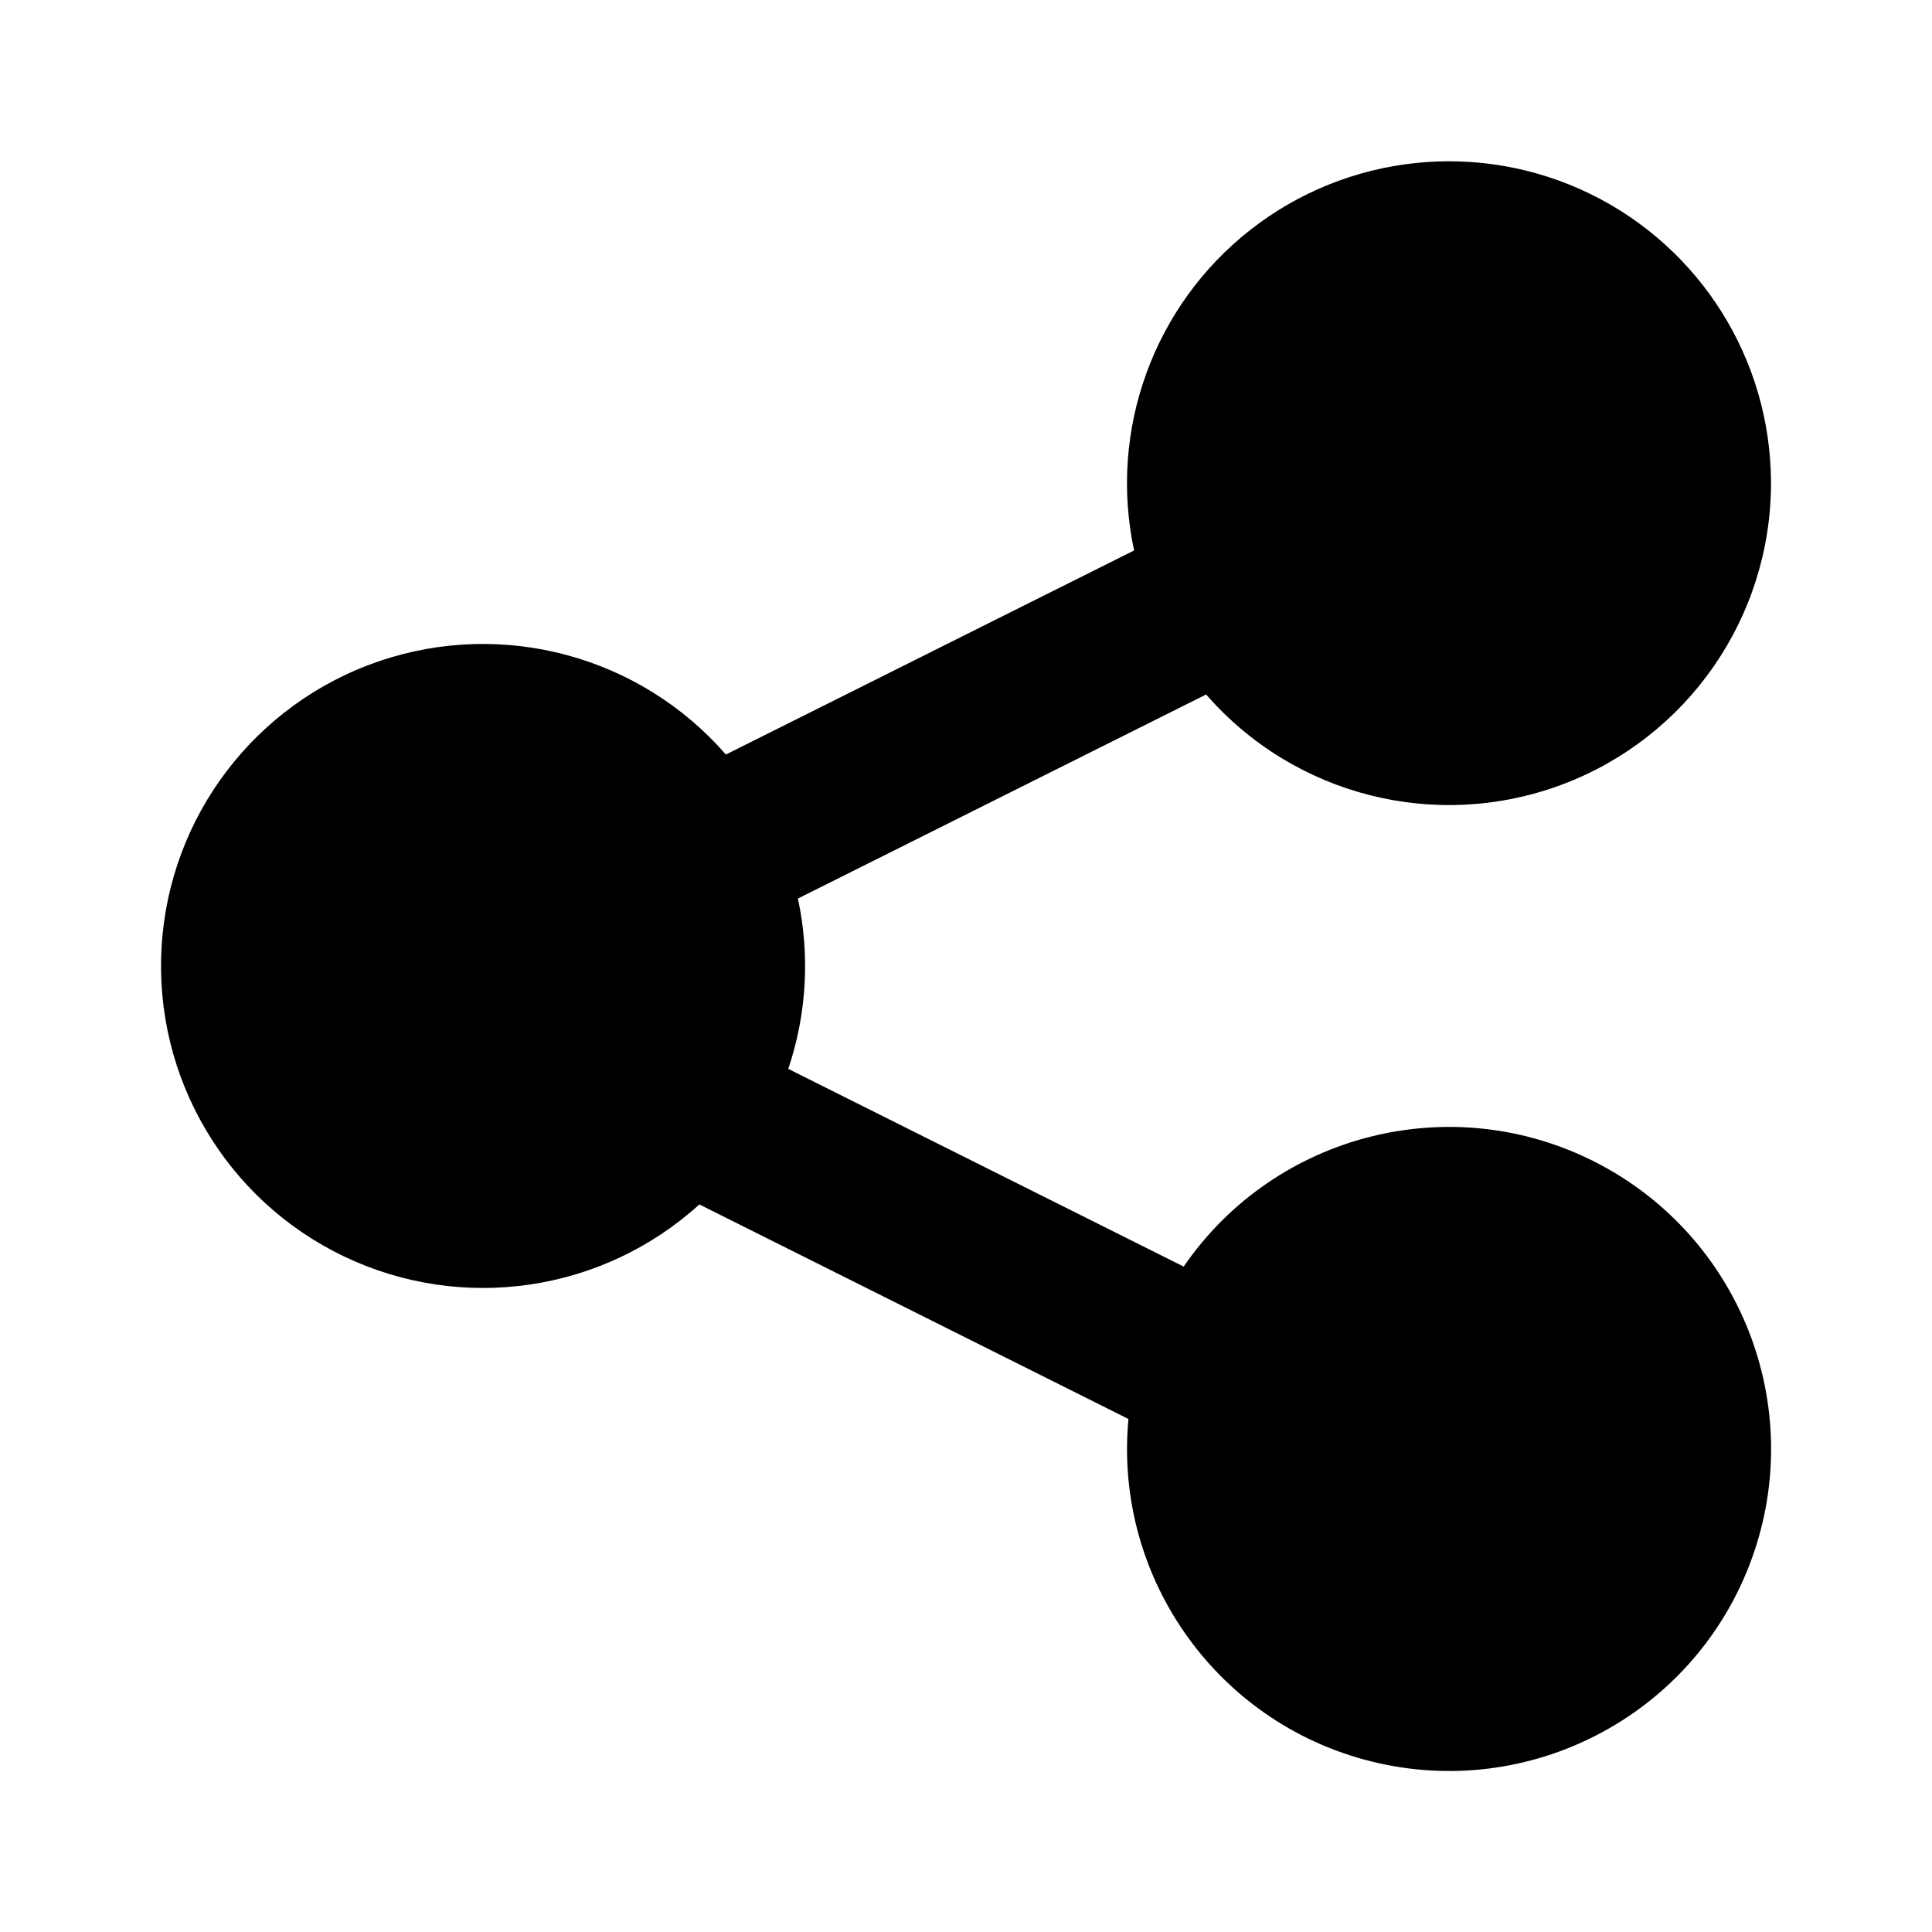
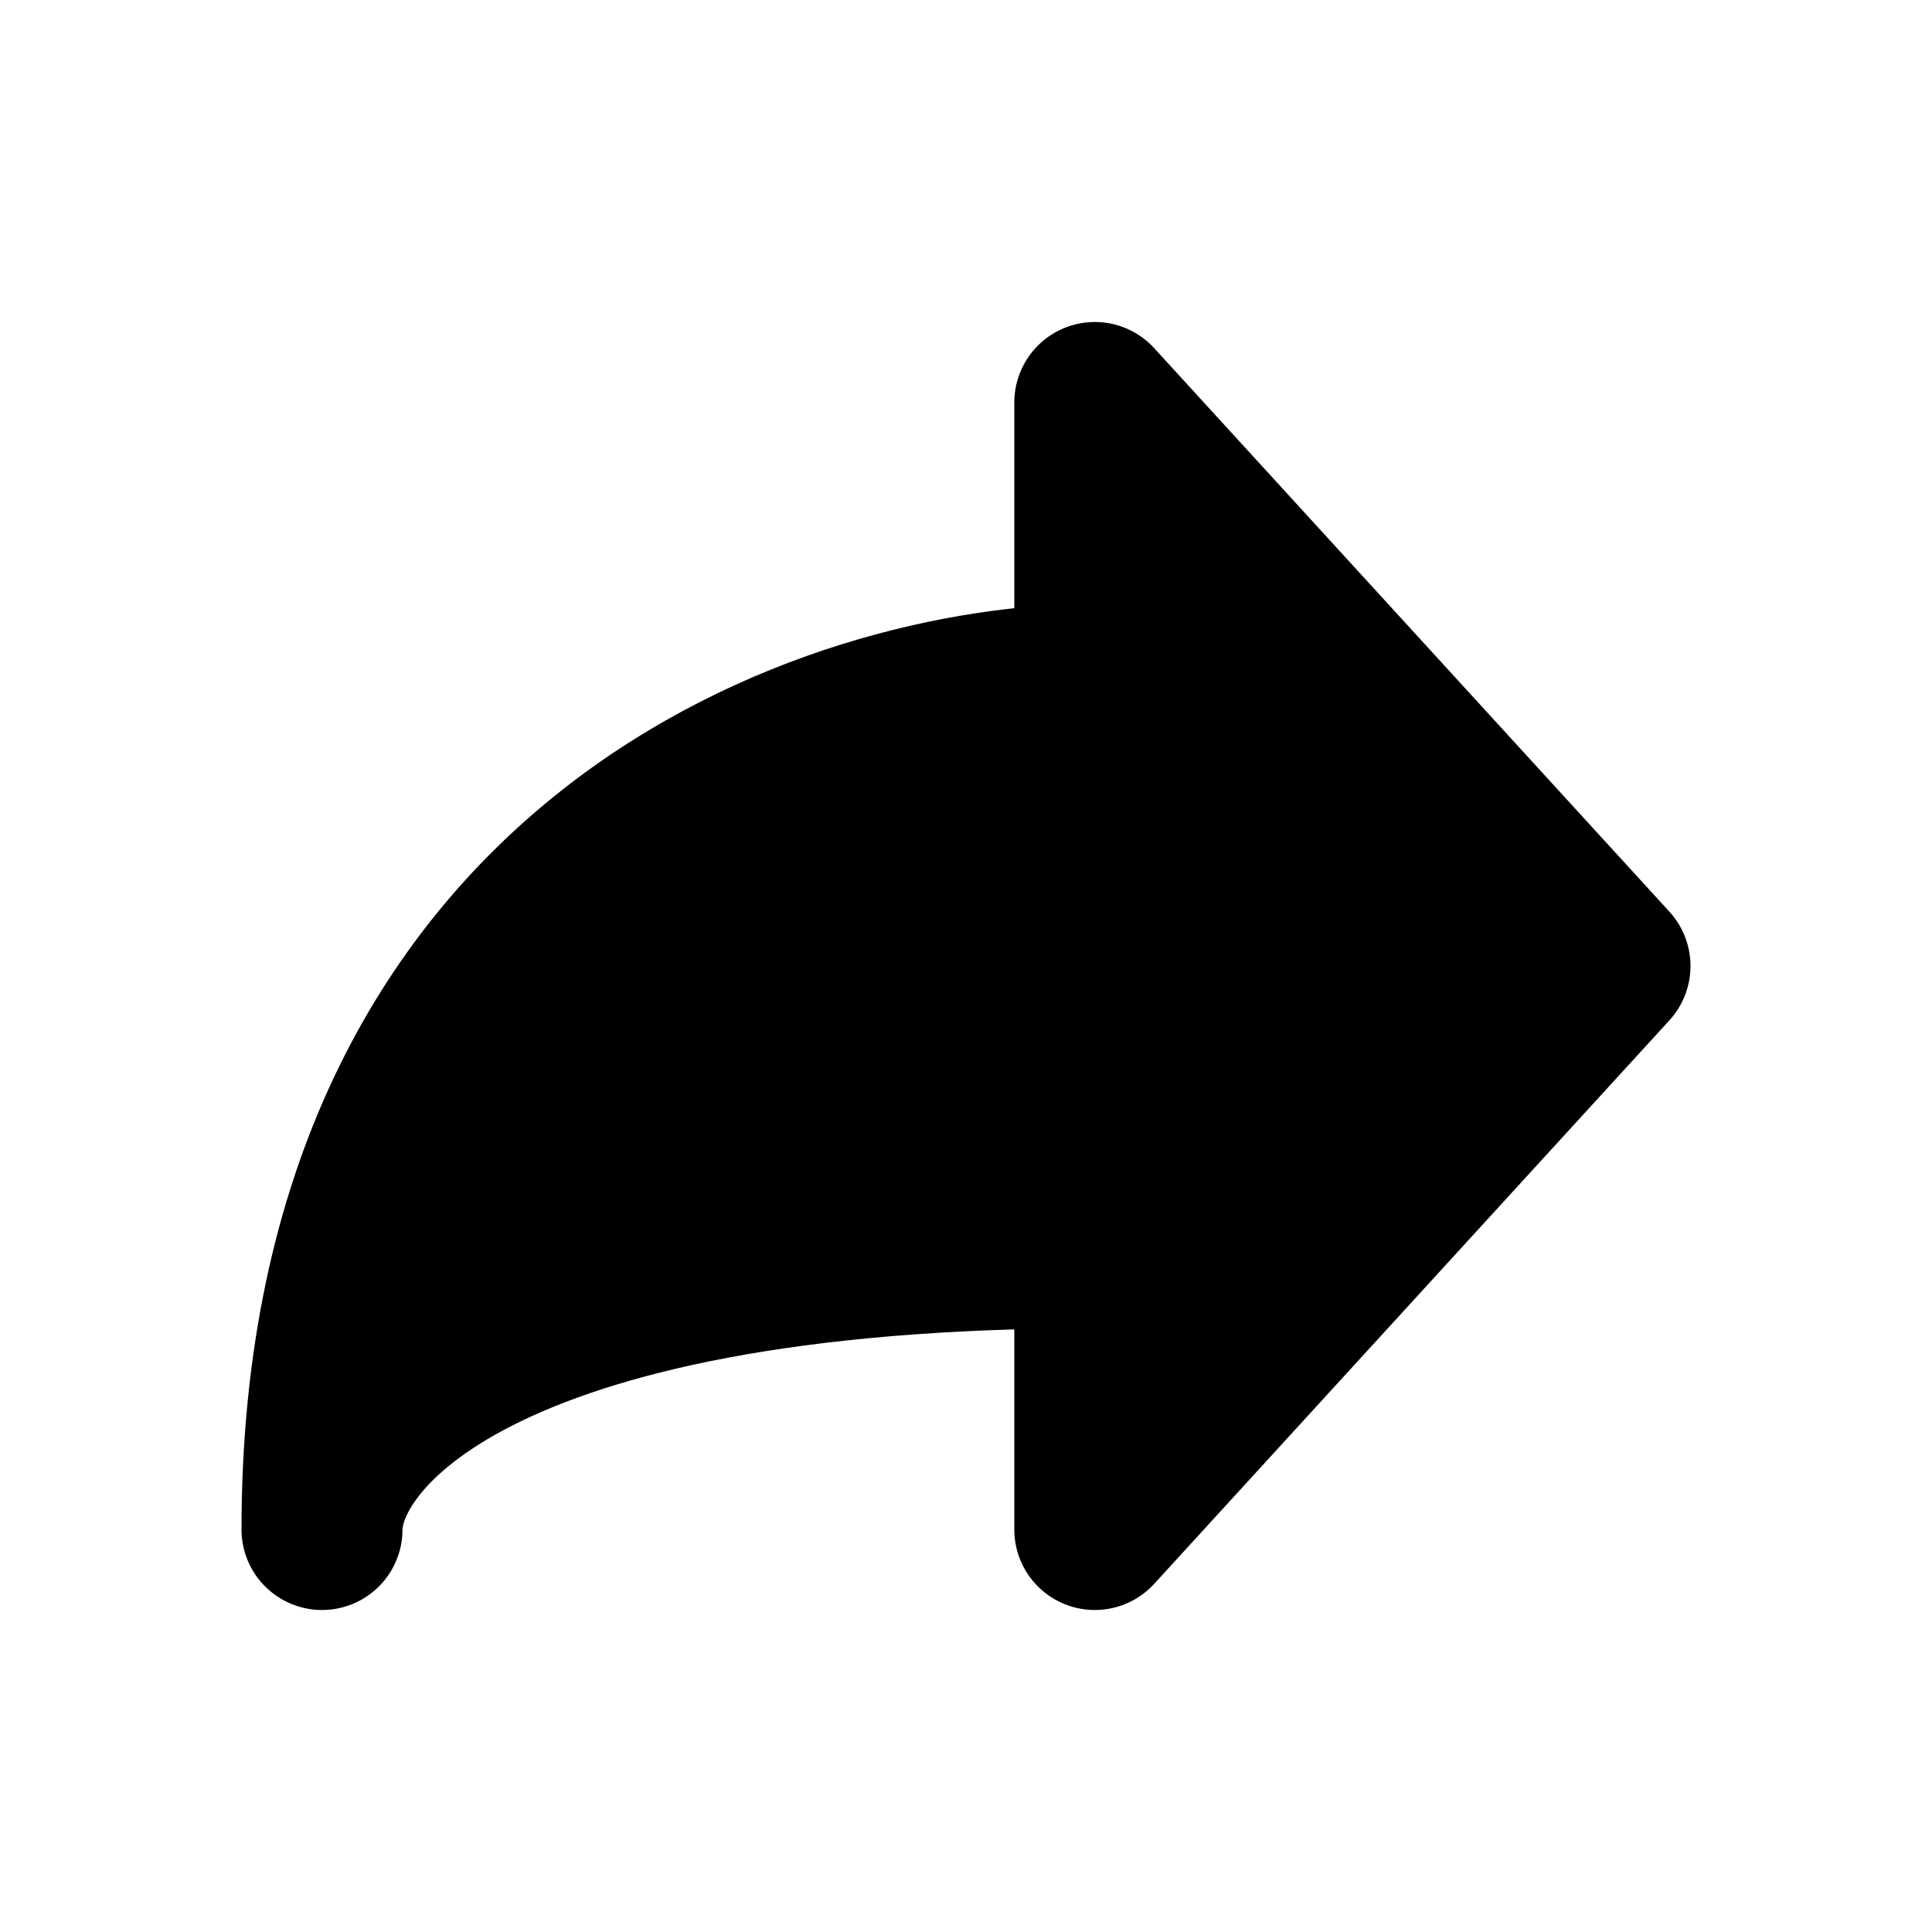
- <svg xmlns="http://www.w3.org/2000/svg" fill="none" viewBox="0 0 24 24">
-   <path fill-rule="evenodd" clip-rule="evenodd" d="M22 6a4 4 0 10-7.912.838L9.017 9.373a4 4 0 10-.329 5.589l5.33 2.665a4 4 0 10.686-1.893l-4.912-2.456a3.996 3.996 0 00.12-2.116l5.071-2.535A4 4 0 0022 6z" fill="currentColor" />
+ <svg xmlns="http://www.w3.org/2000/svg" viewBox="0 0 24 24" fill="currentColor">
+   <path fill="currentColor" stroke="currentColor" stroke-linecap="round" stroke-linejoin="round" stroke-width="2" d="m20 12-6.4-7v3.5C10.4 8.5 4 10.6 4 19c0-1.167 1.92-3.5 9.6-3.5V19l6.4-7z" />
</svg>
